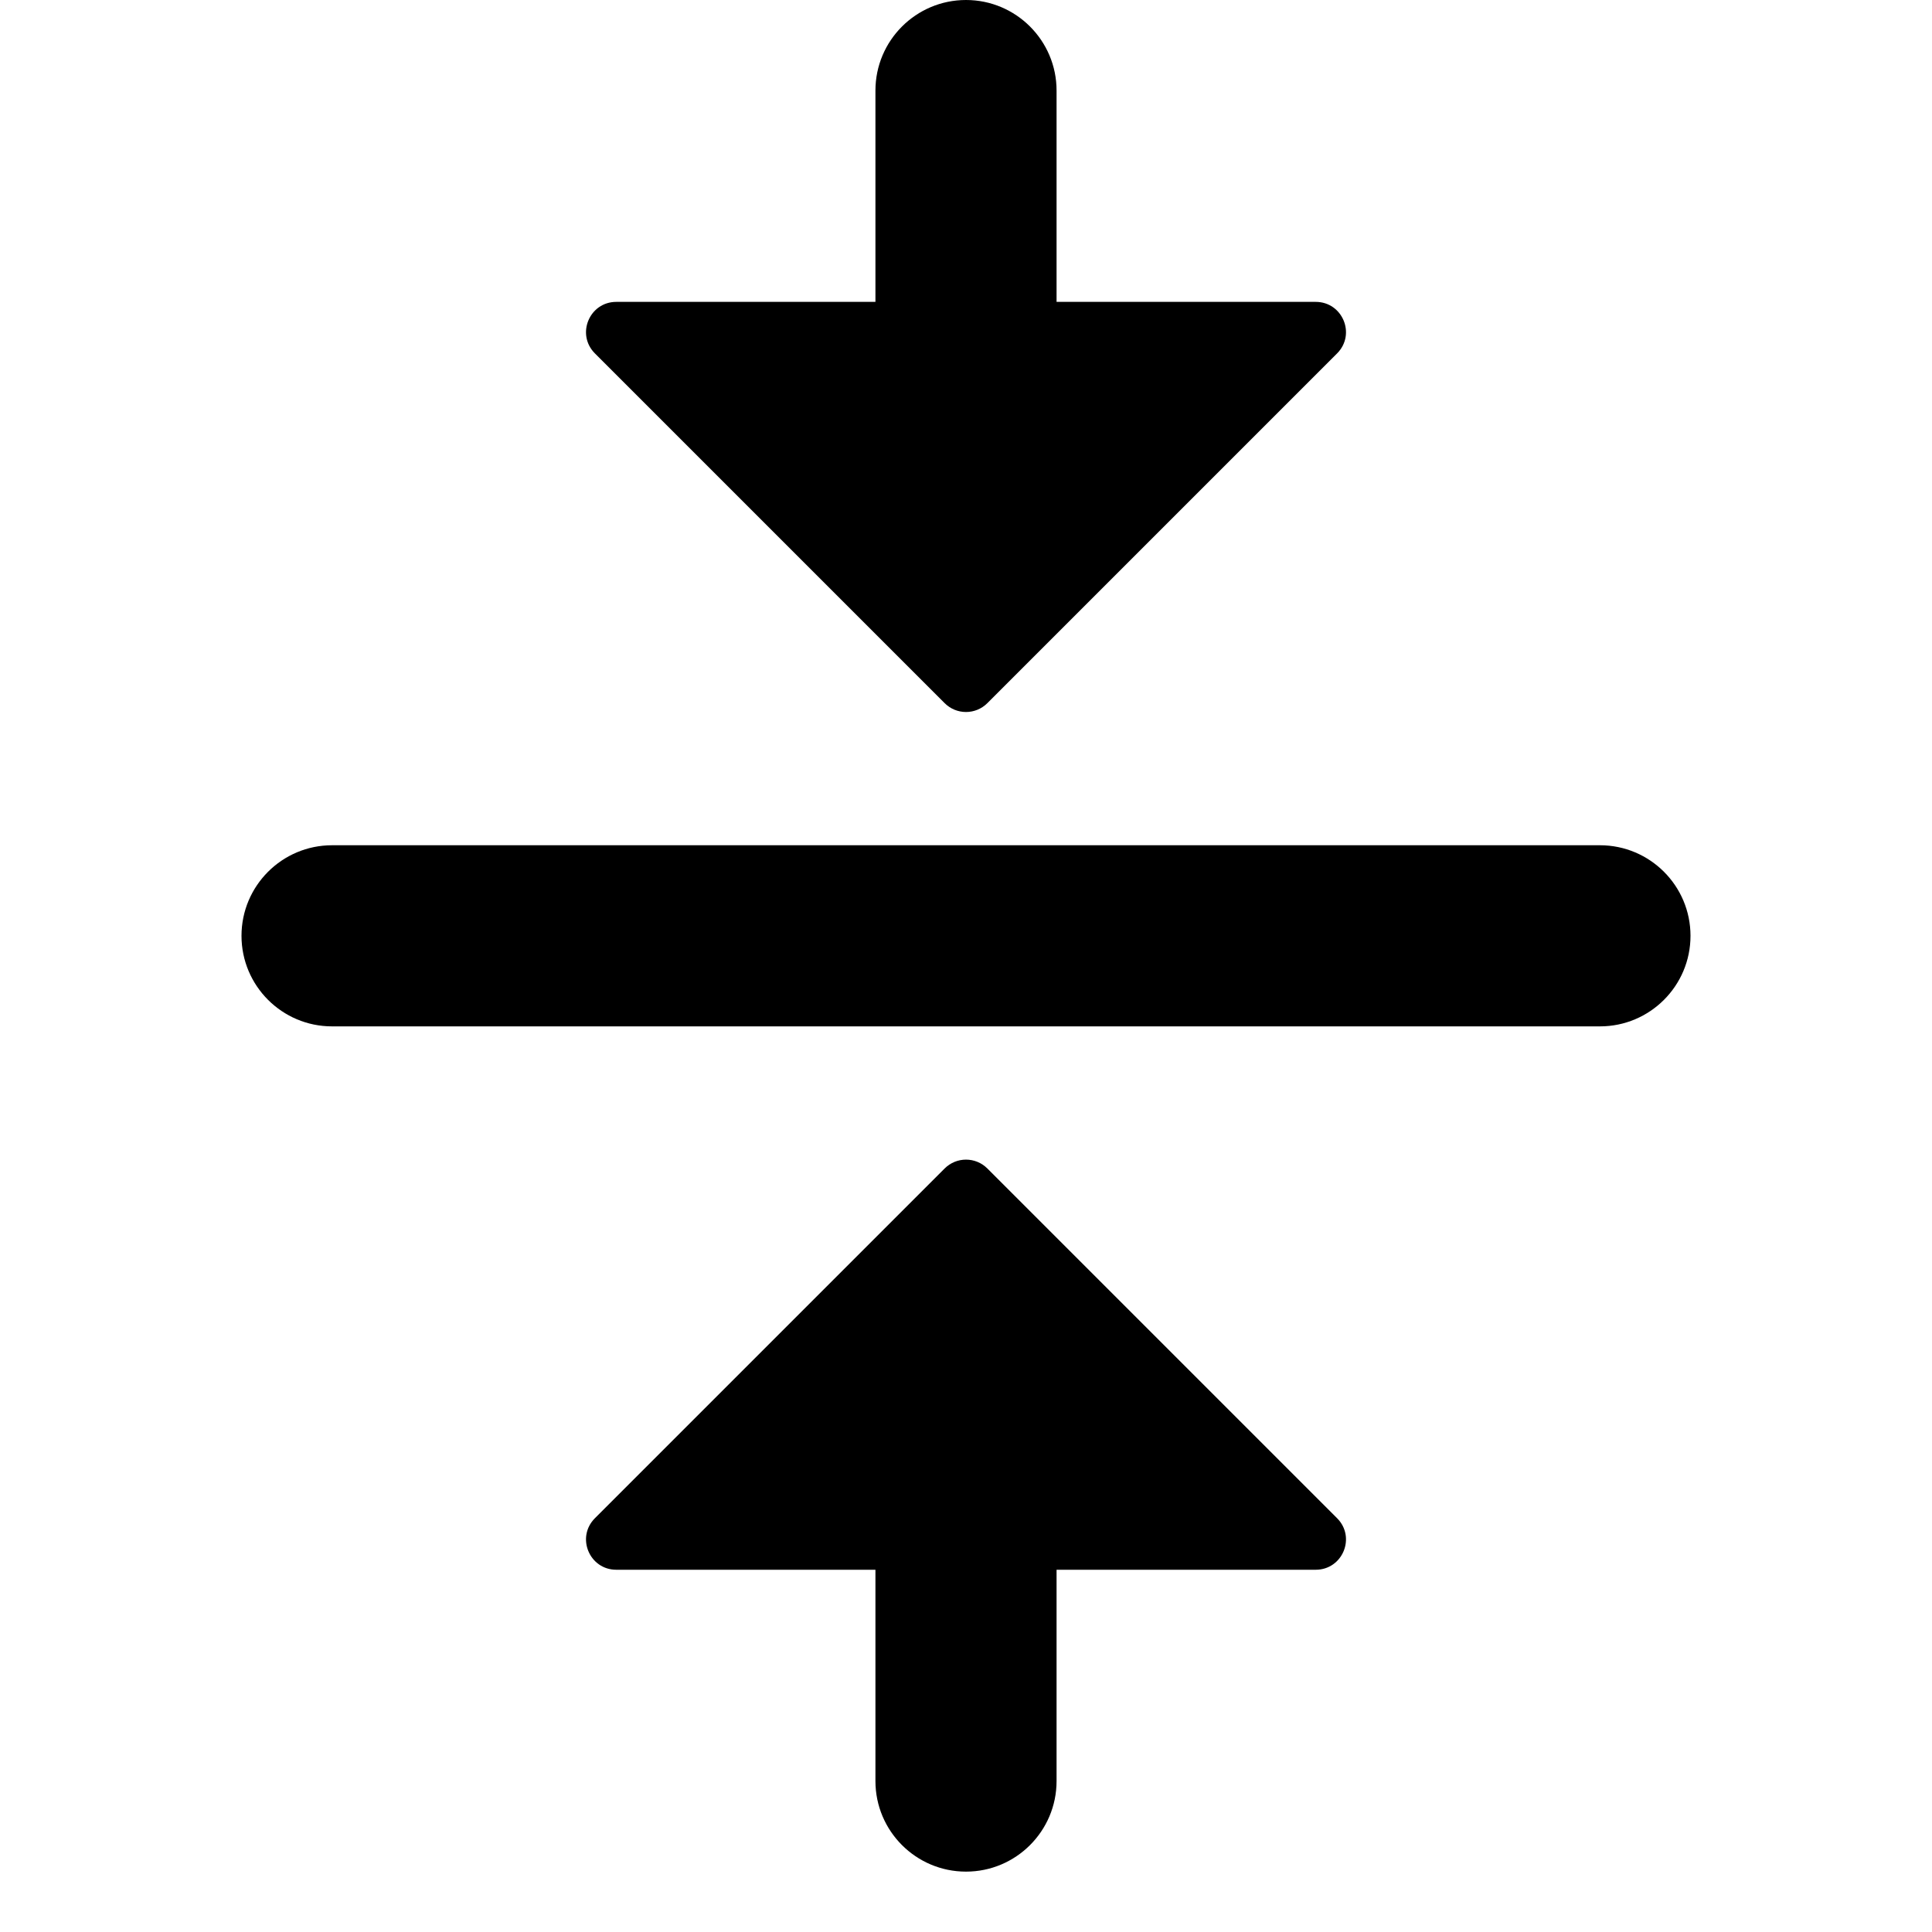
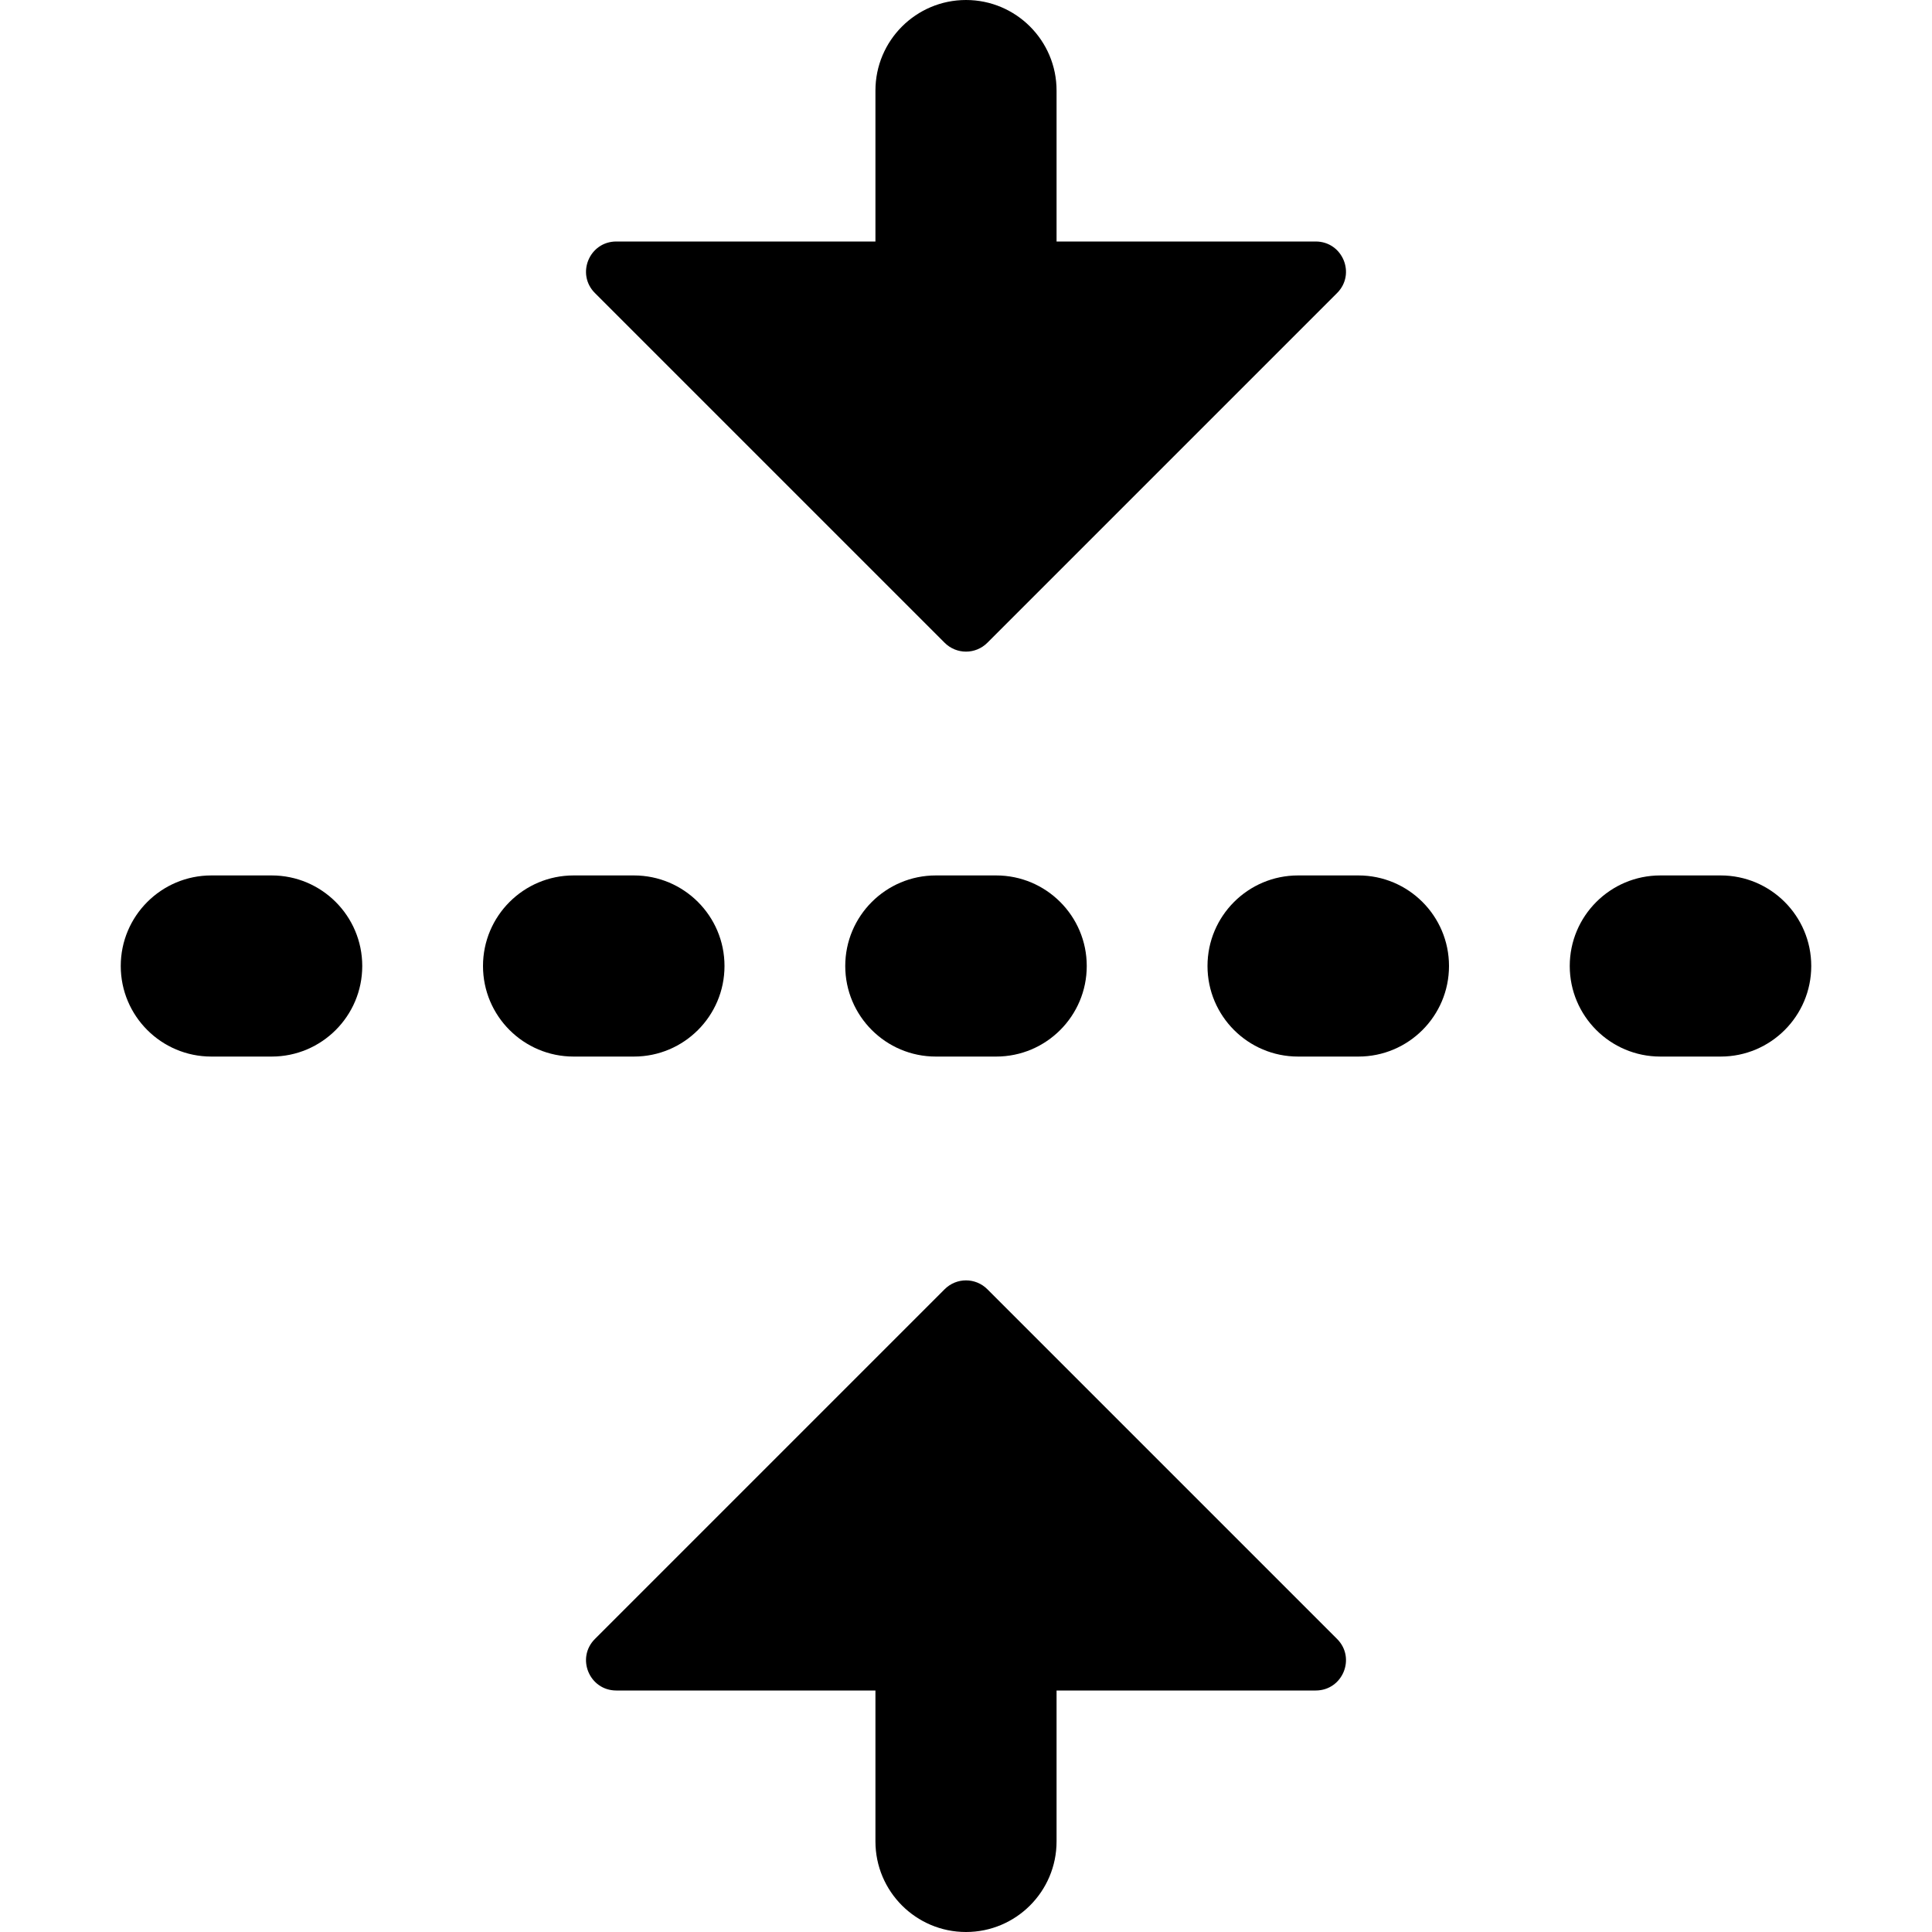
<svg xmlns="http://www.w3.org/2000/svg" width="16" height="16" viewBox="0 0 16 16">
-   <path fill-rule="evenodd" clip-rule="evenodd" d="M7.25 0.75L7.25 2.5L5.104 2.5C4.881 2.5 4.769 2.769 4.927 2.927L7.823 5.823C7.921 5.921 8.079 5.921 8.177 5.823L11.073 2.927C11.231 2.769 11.119 2.5 10.896 2.5L8.75 2.5L8.75 0.75C8.75 0.336 8.414 0 8 0C7.586 0 7.25 0.336 7.25 0.75ZM7.25 14.75C7.25 15.164 7.586 15.5 8 15.5C8.414 15.5 8.75 15.164 8.75 14.75L8.75 13H10.896C11.119 13 11.231 12.731 11.073 12.573L8.177 9.677C8.079 9.579 7.921 9.579 7.823 9.677L4.927 12.573C4.769 12.731 4.881 13 5.104 13H7.25L7.25 14.75ZM2.75 7C2.336 7 2 7.336 2 7.75C2 8.164 2.336 8.5 2.75 8.5H13.25C13.664 8.5 14 8.164 14 7.75C14 7.336 13.664 7 13.25 7H2.75Z" />
+   <path fill-rule="evenodd" clip-rule="evenodd" d="M10.896 2L8.75 2V0.75C8.75 0.336 8.414 0 8 0C7.586 0 7.25 0.336 7.25 0.75V2L5.104 2C4.881 2 4.769 2.269 4.927 2.427L7.823 5.323C7.921 5.421 8.079 5.421 8.177 5.323L11.073 2.427C11.231 2.269 11.119 2 10.896 2ZM8.75 15.25C8.75 15.664 8.414 16 8 16C7.586 16 7.25 15.664 7.25 15.25L7.25 14H5.104C4.881 14 4.769 13.731 4.927 13.573L7.823 10.677C7.921 10.579 8.079 10.579 8.177 10.677L11.073 13.573C11.231 13.731 11.119 14 10.896 14H8.75L8.75 15.25ZM2.25 8.75C2.664 8.75 3 8.414 3 8C3 7.586 2.664 7.25 2.25 7.25H1.75C1.336 7.25 1 7.586 1 8C1 8.414 1.336 8.75 1.75 8.75H2.25ZM6 8C6 8.414 5.664 8.75 5.25 8.75H4.75C4.336 8.75 4 8.414 4 8C4 7.586 4.336 7.25 4.75 7.25H5.25C5.664 7.25 6 7.586 6 8ZM8.25 8.75C8.664 8.75 9 8.414 9 8C9 7.586 8.664 7.25 8.25 7.25H7.75C7.336 7.25 7 7.586 7 8C7 8.414 7.336 8.75 7.75 8.75H8.25ZM12 8C12 8.414 11.664 8.75 11.25 8.75H10.75C10.336 8.75 10 8.414 10 8C10 7.586 10.336 7.25 10.75 7.25H11.25C11.664 7.25 12 7.586 12 8ZM14.25 8.75C14.664 8.75 15 8.414 15 8C15 7.586 14.664 7.25 14.25 7.25H13.75C13.336 7.25 13 7.586 13 8C13 8.414 13.336 8.75 13.75 8.75H14.25Z" />
</svg>
